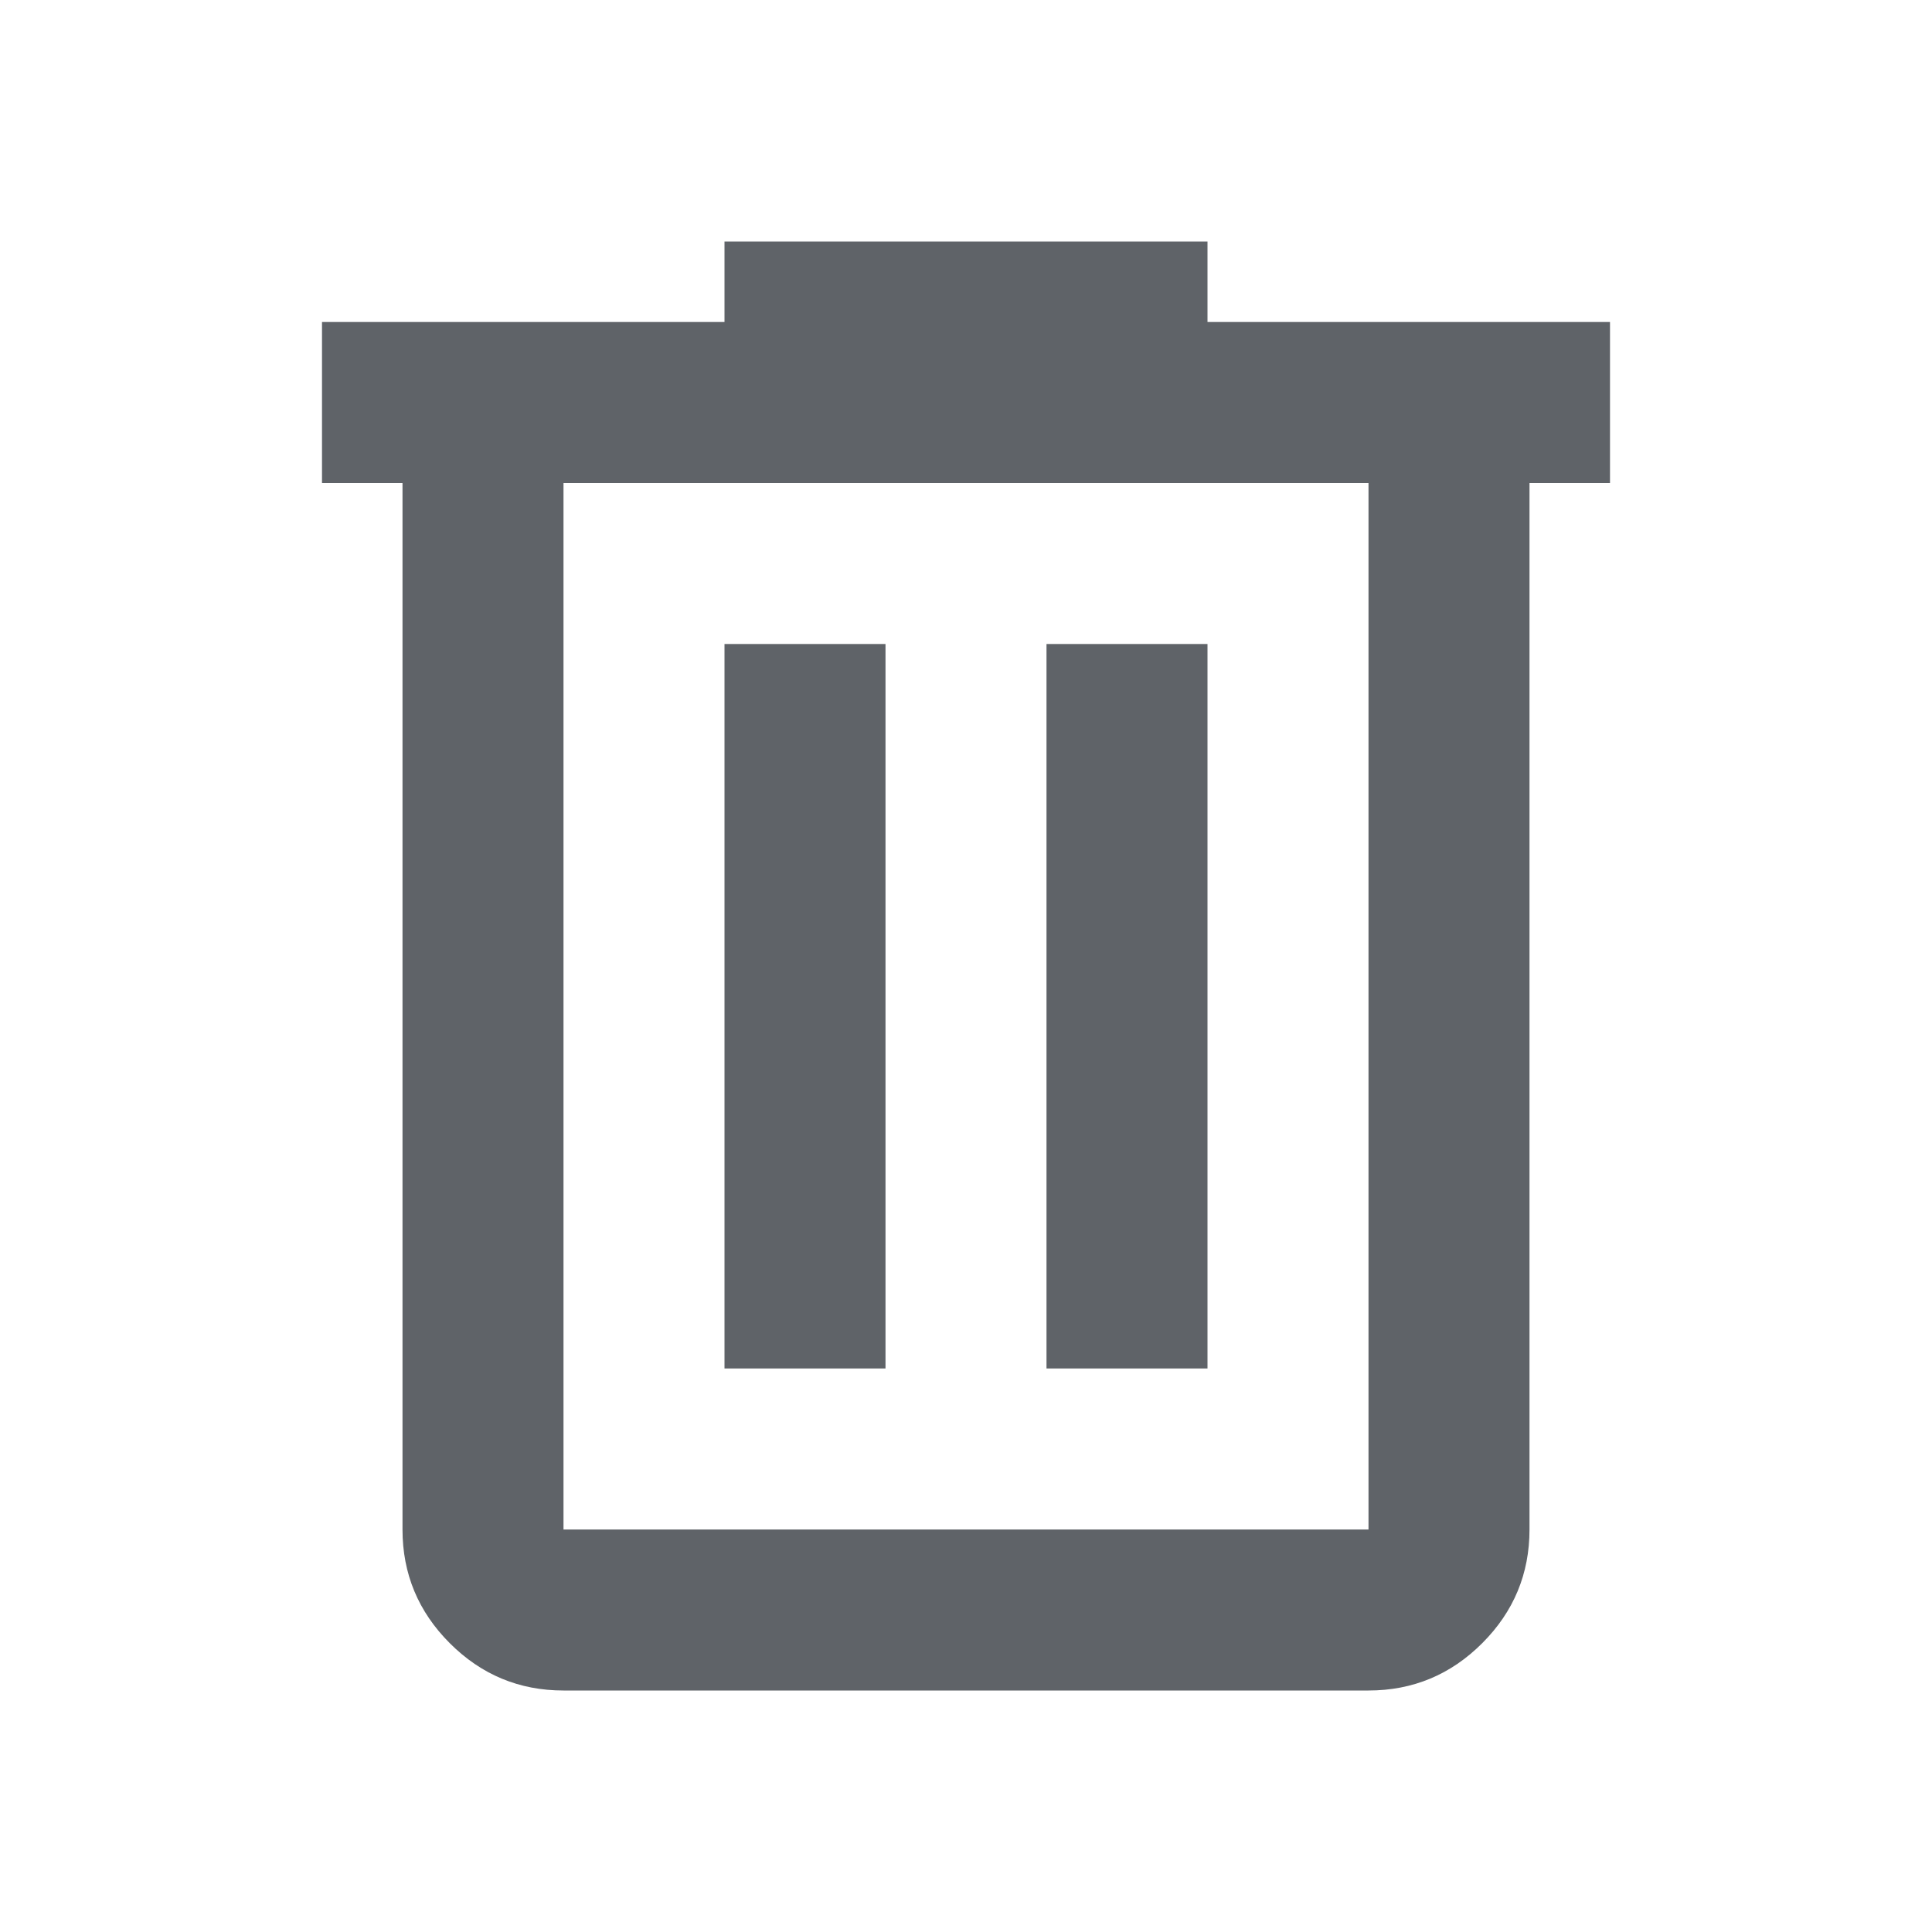
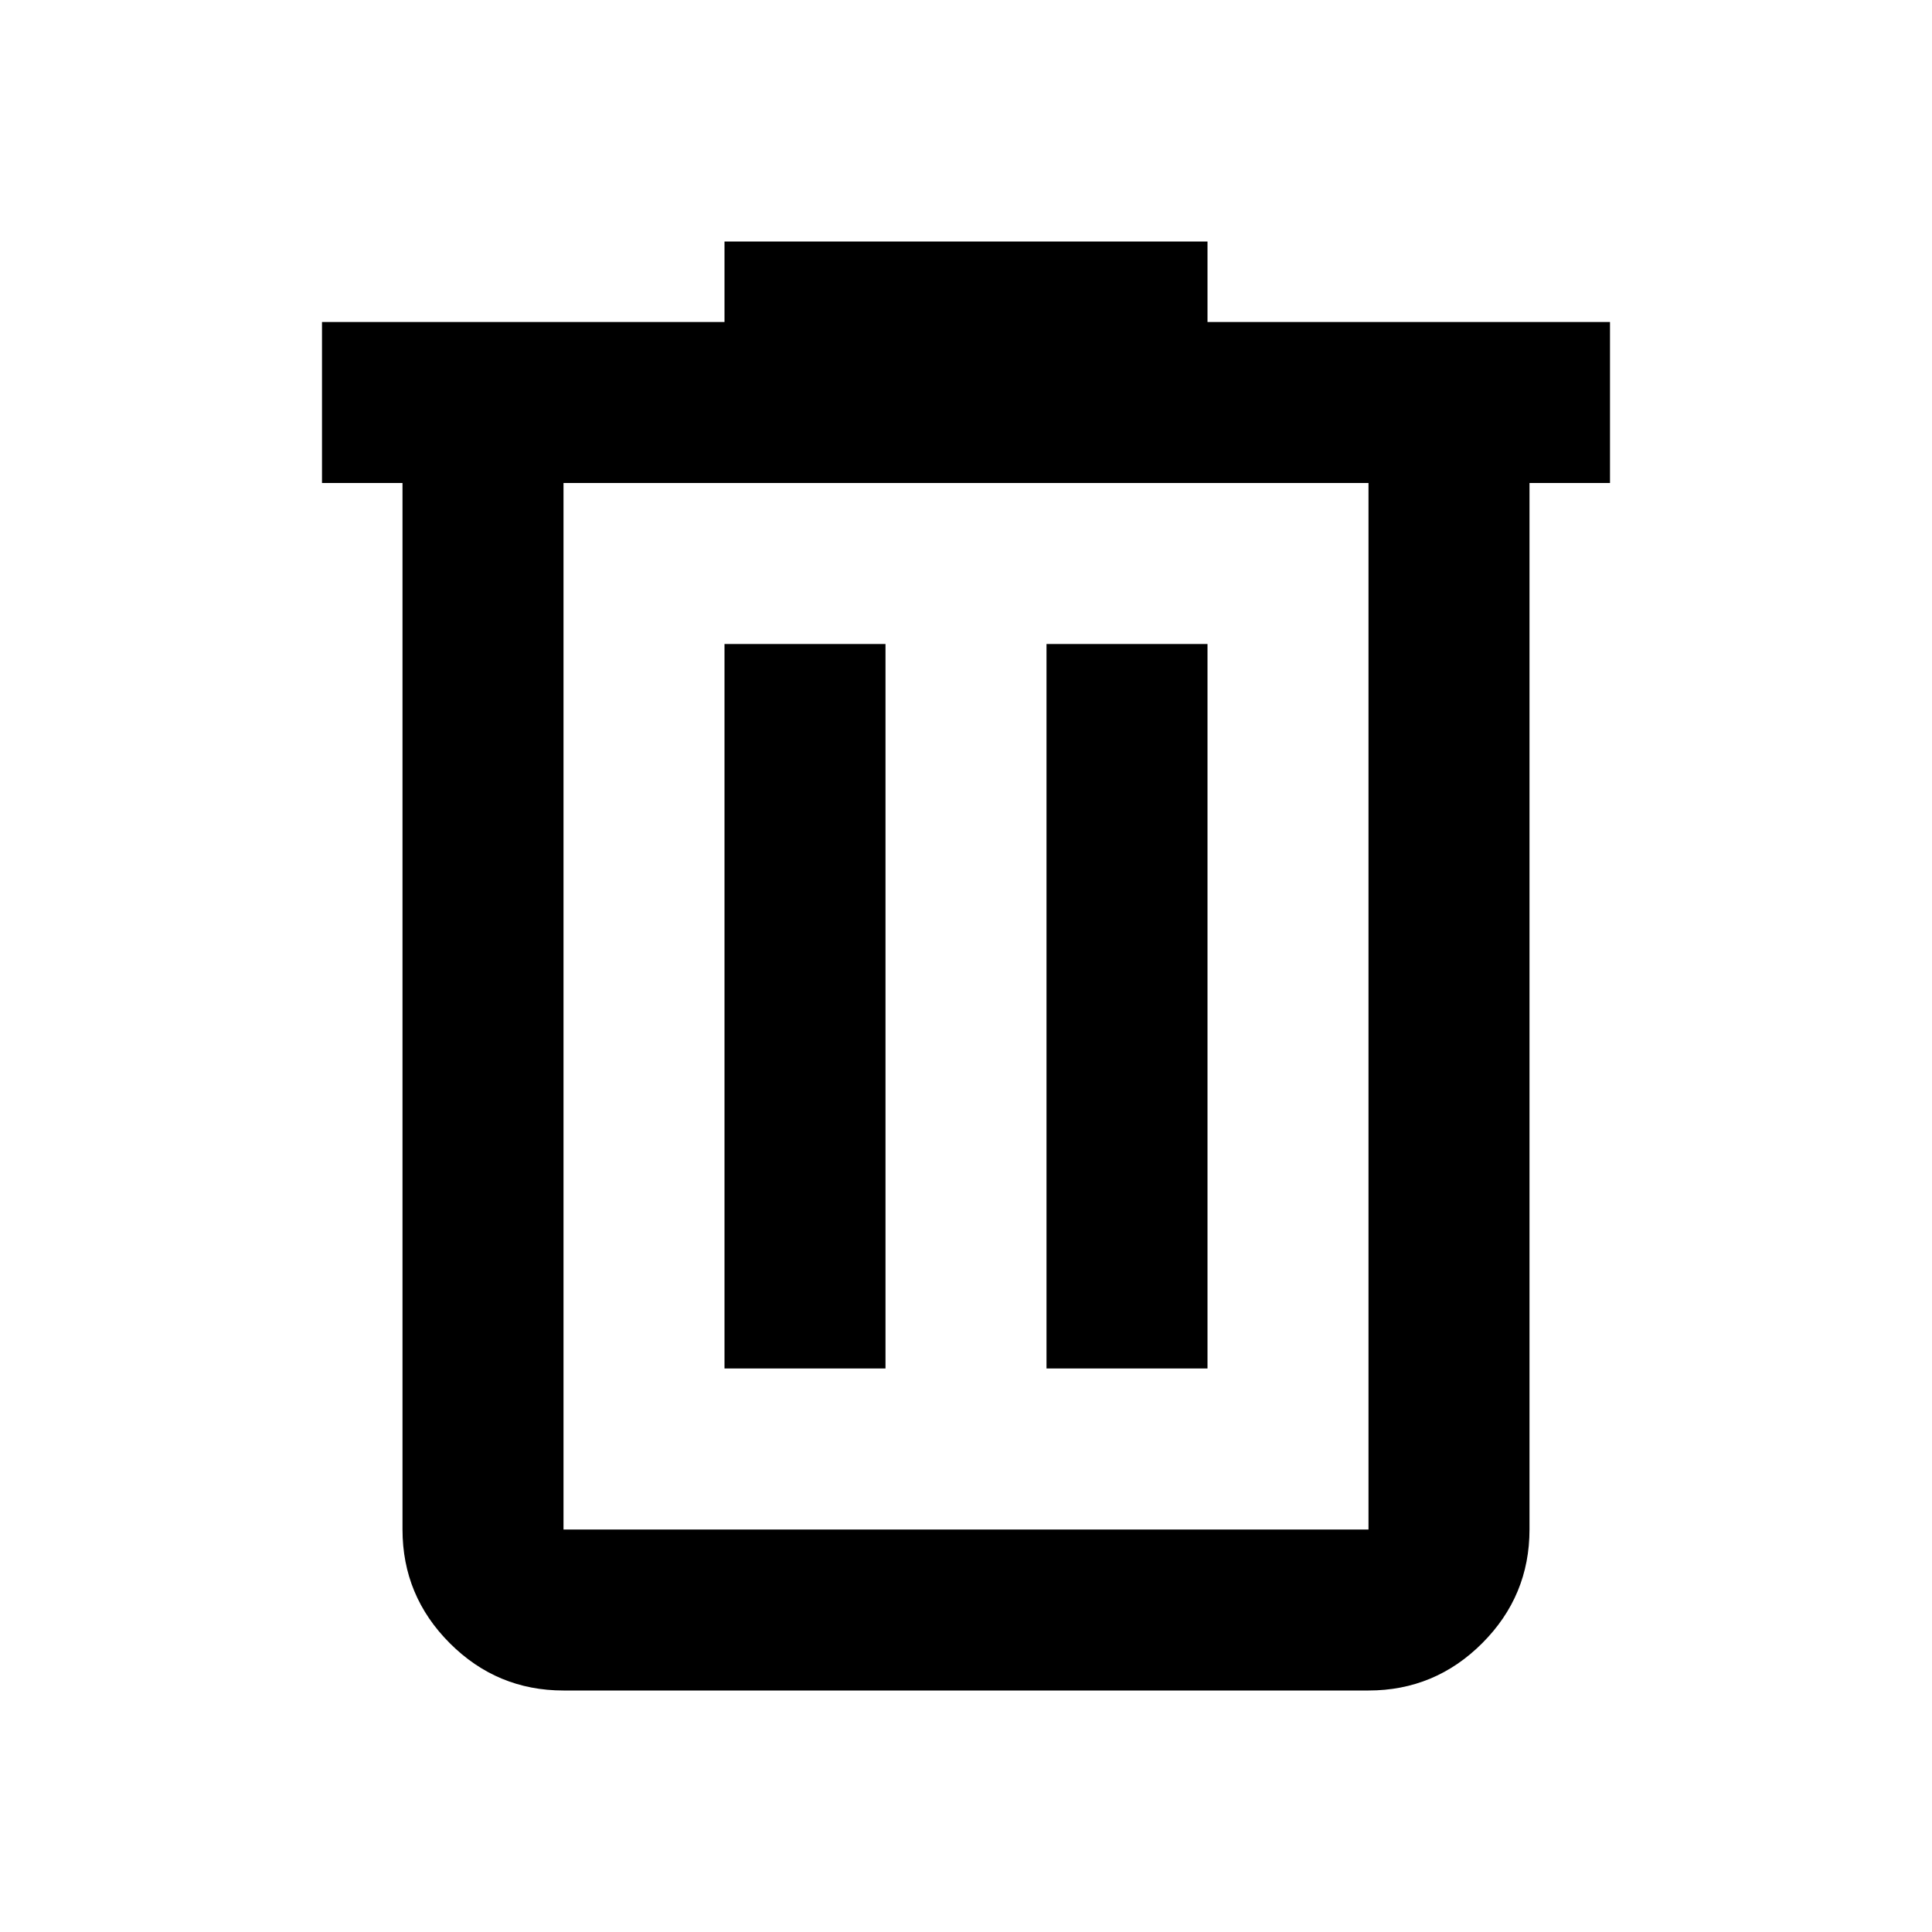
- <svg xmlns="http://www.w3.org/2000/svg" height="24px" viewBox="0 -960 960 960" width="24px" fill="#5f6368">
+ <svg xmlns="http://www.w3.org/2000/svg" viewBox="0 -960 960 960">
  <path d="M280-120q-33 0-56.5-23.5T200-200v-520h-40v-80h200v-40h240v40h200v80h-40v520q0 33-23.5 56.5T680-120H280Zm400-600H280v520h400v-520ZM360-280h80v-360h-80v360Zm160 0h80v-360h-80v360ZM280-720v520-520Z" />
</svg>
